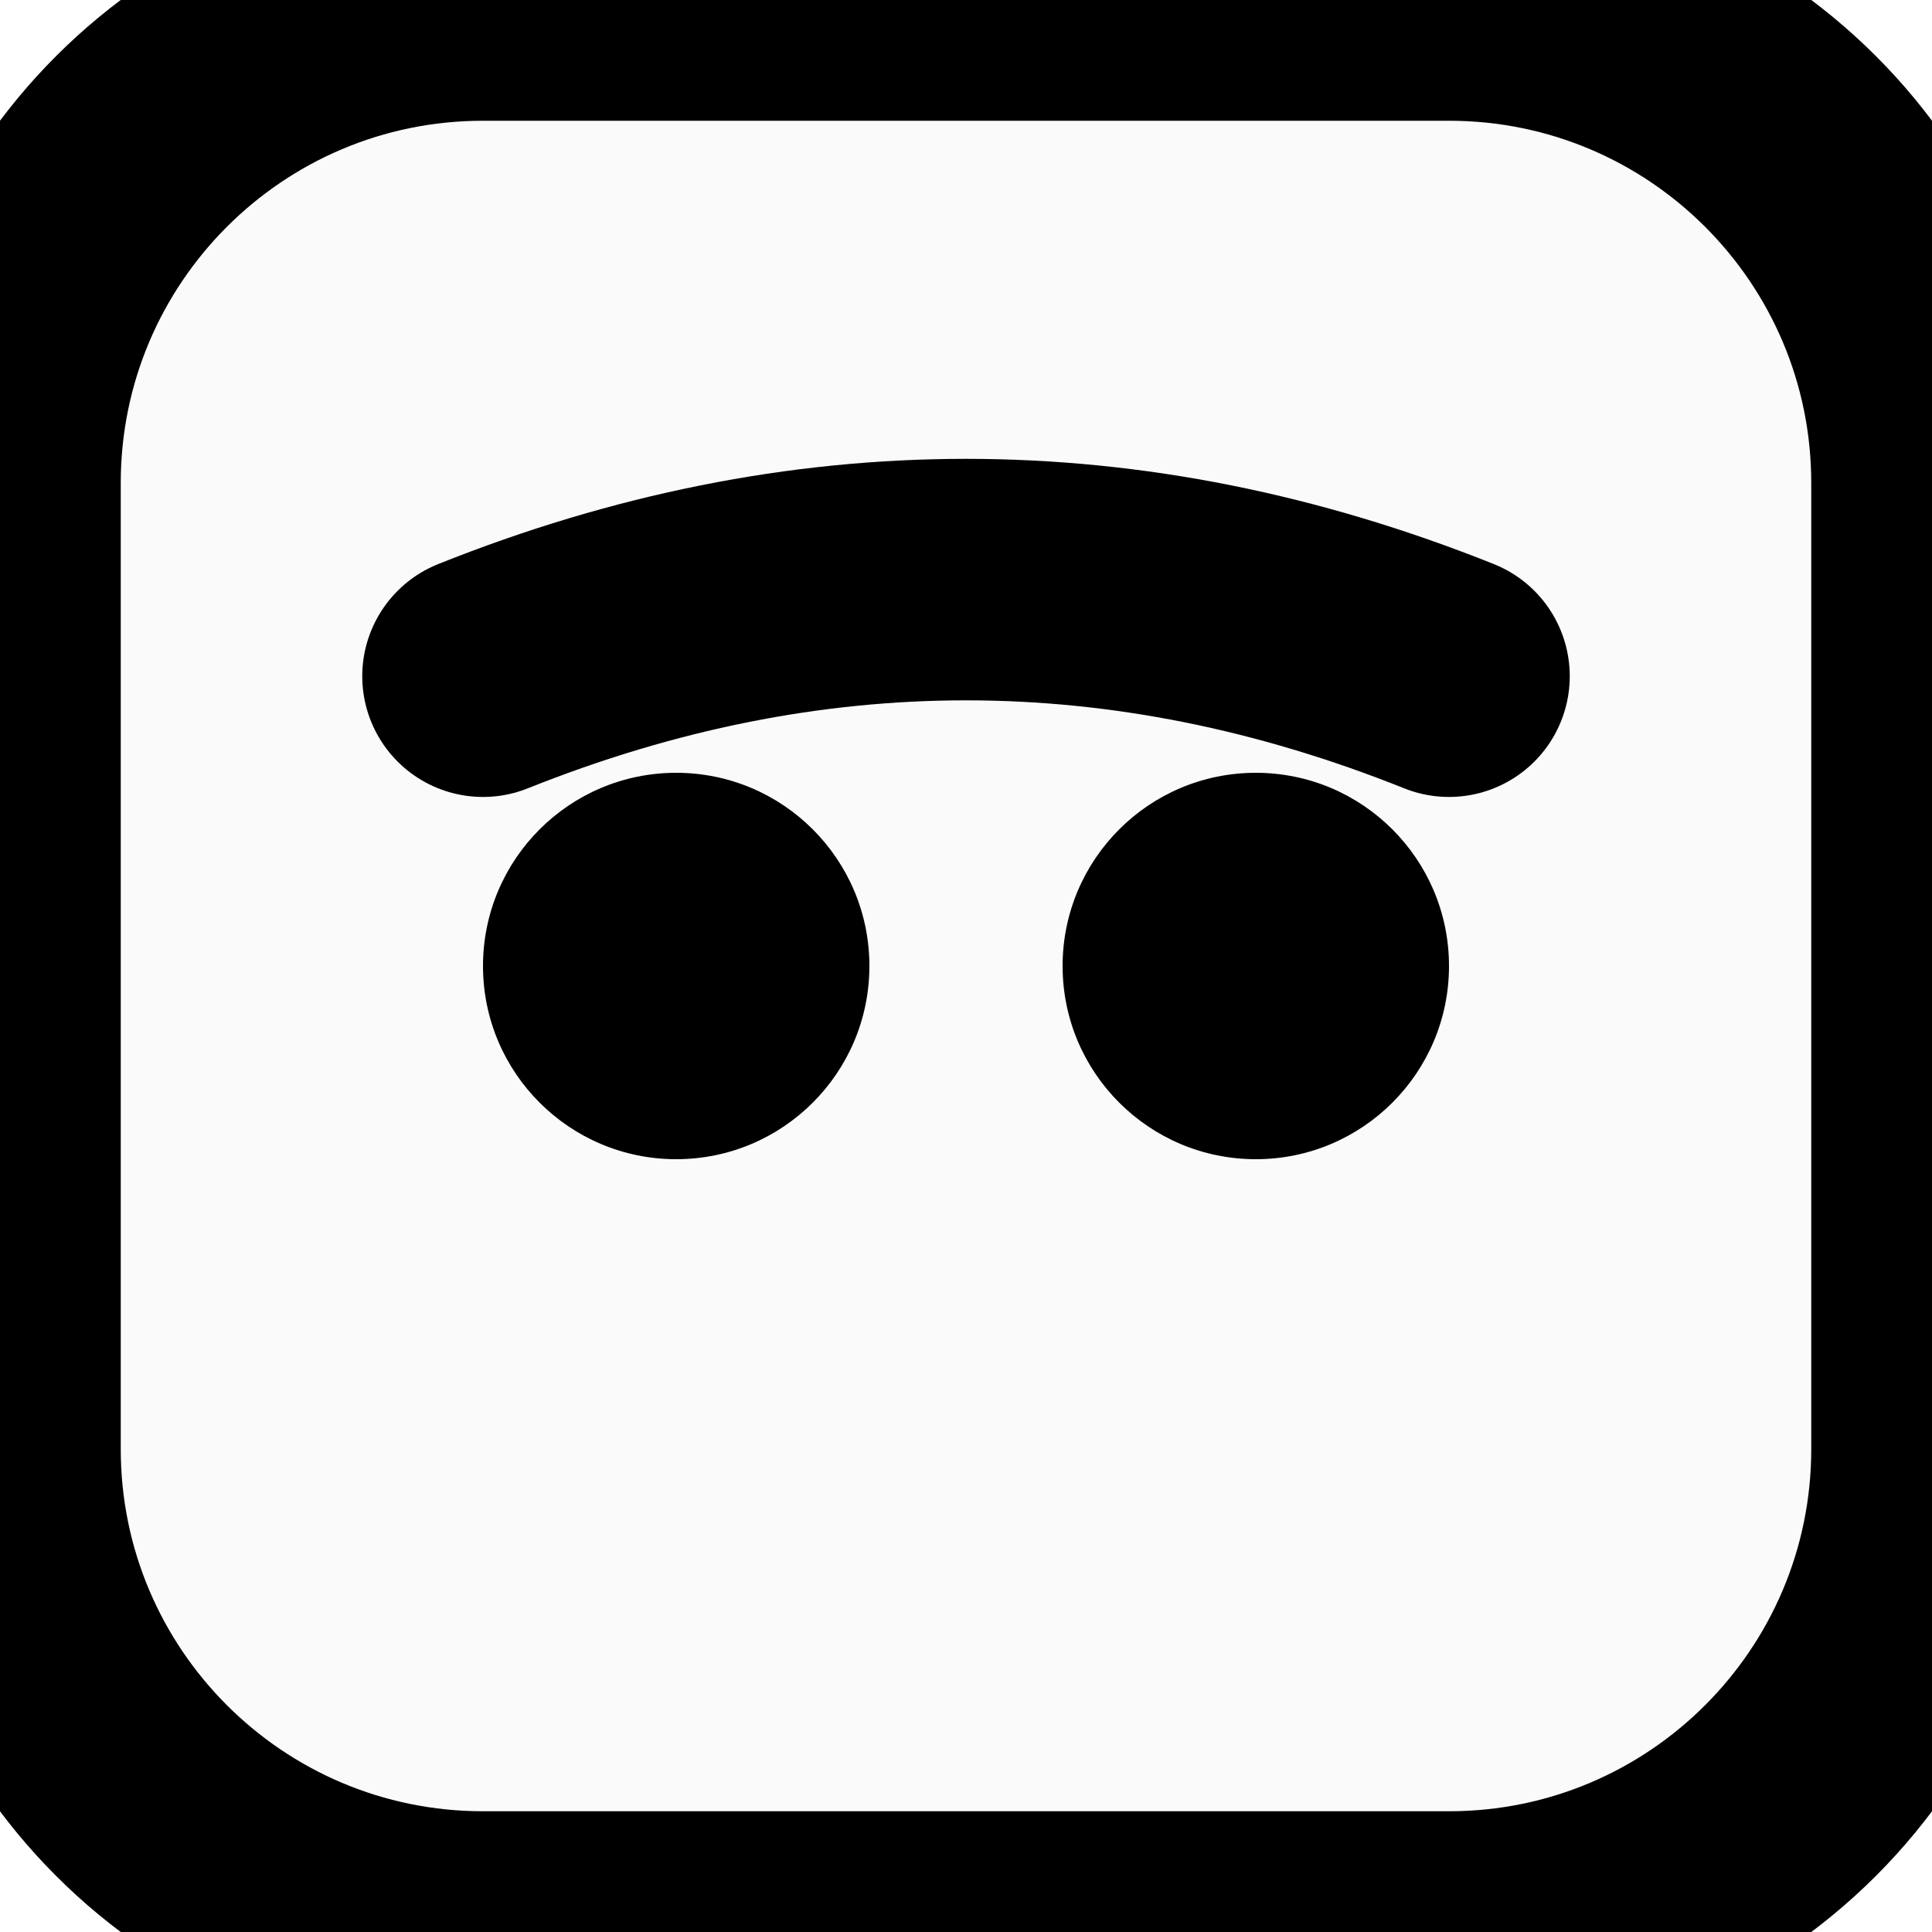
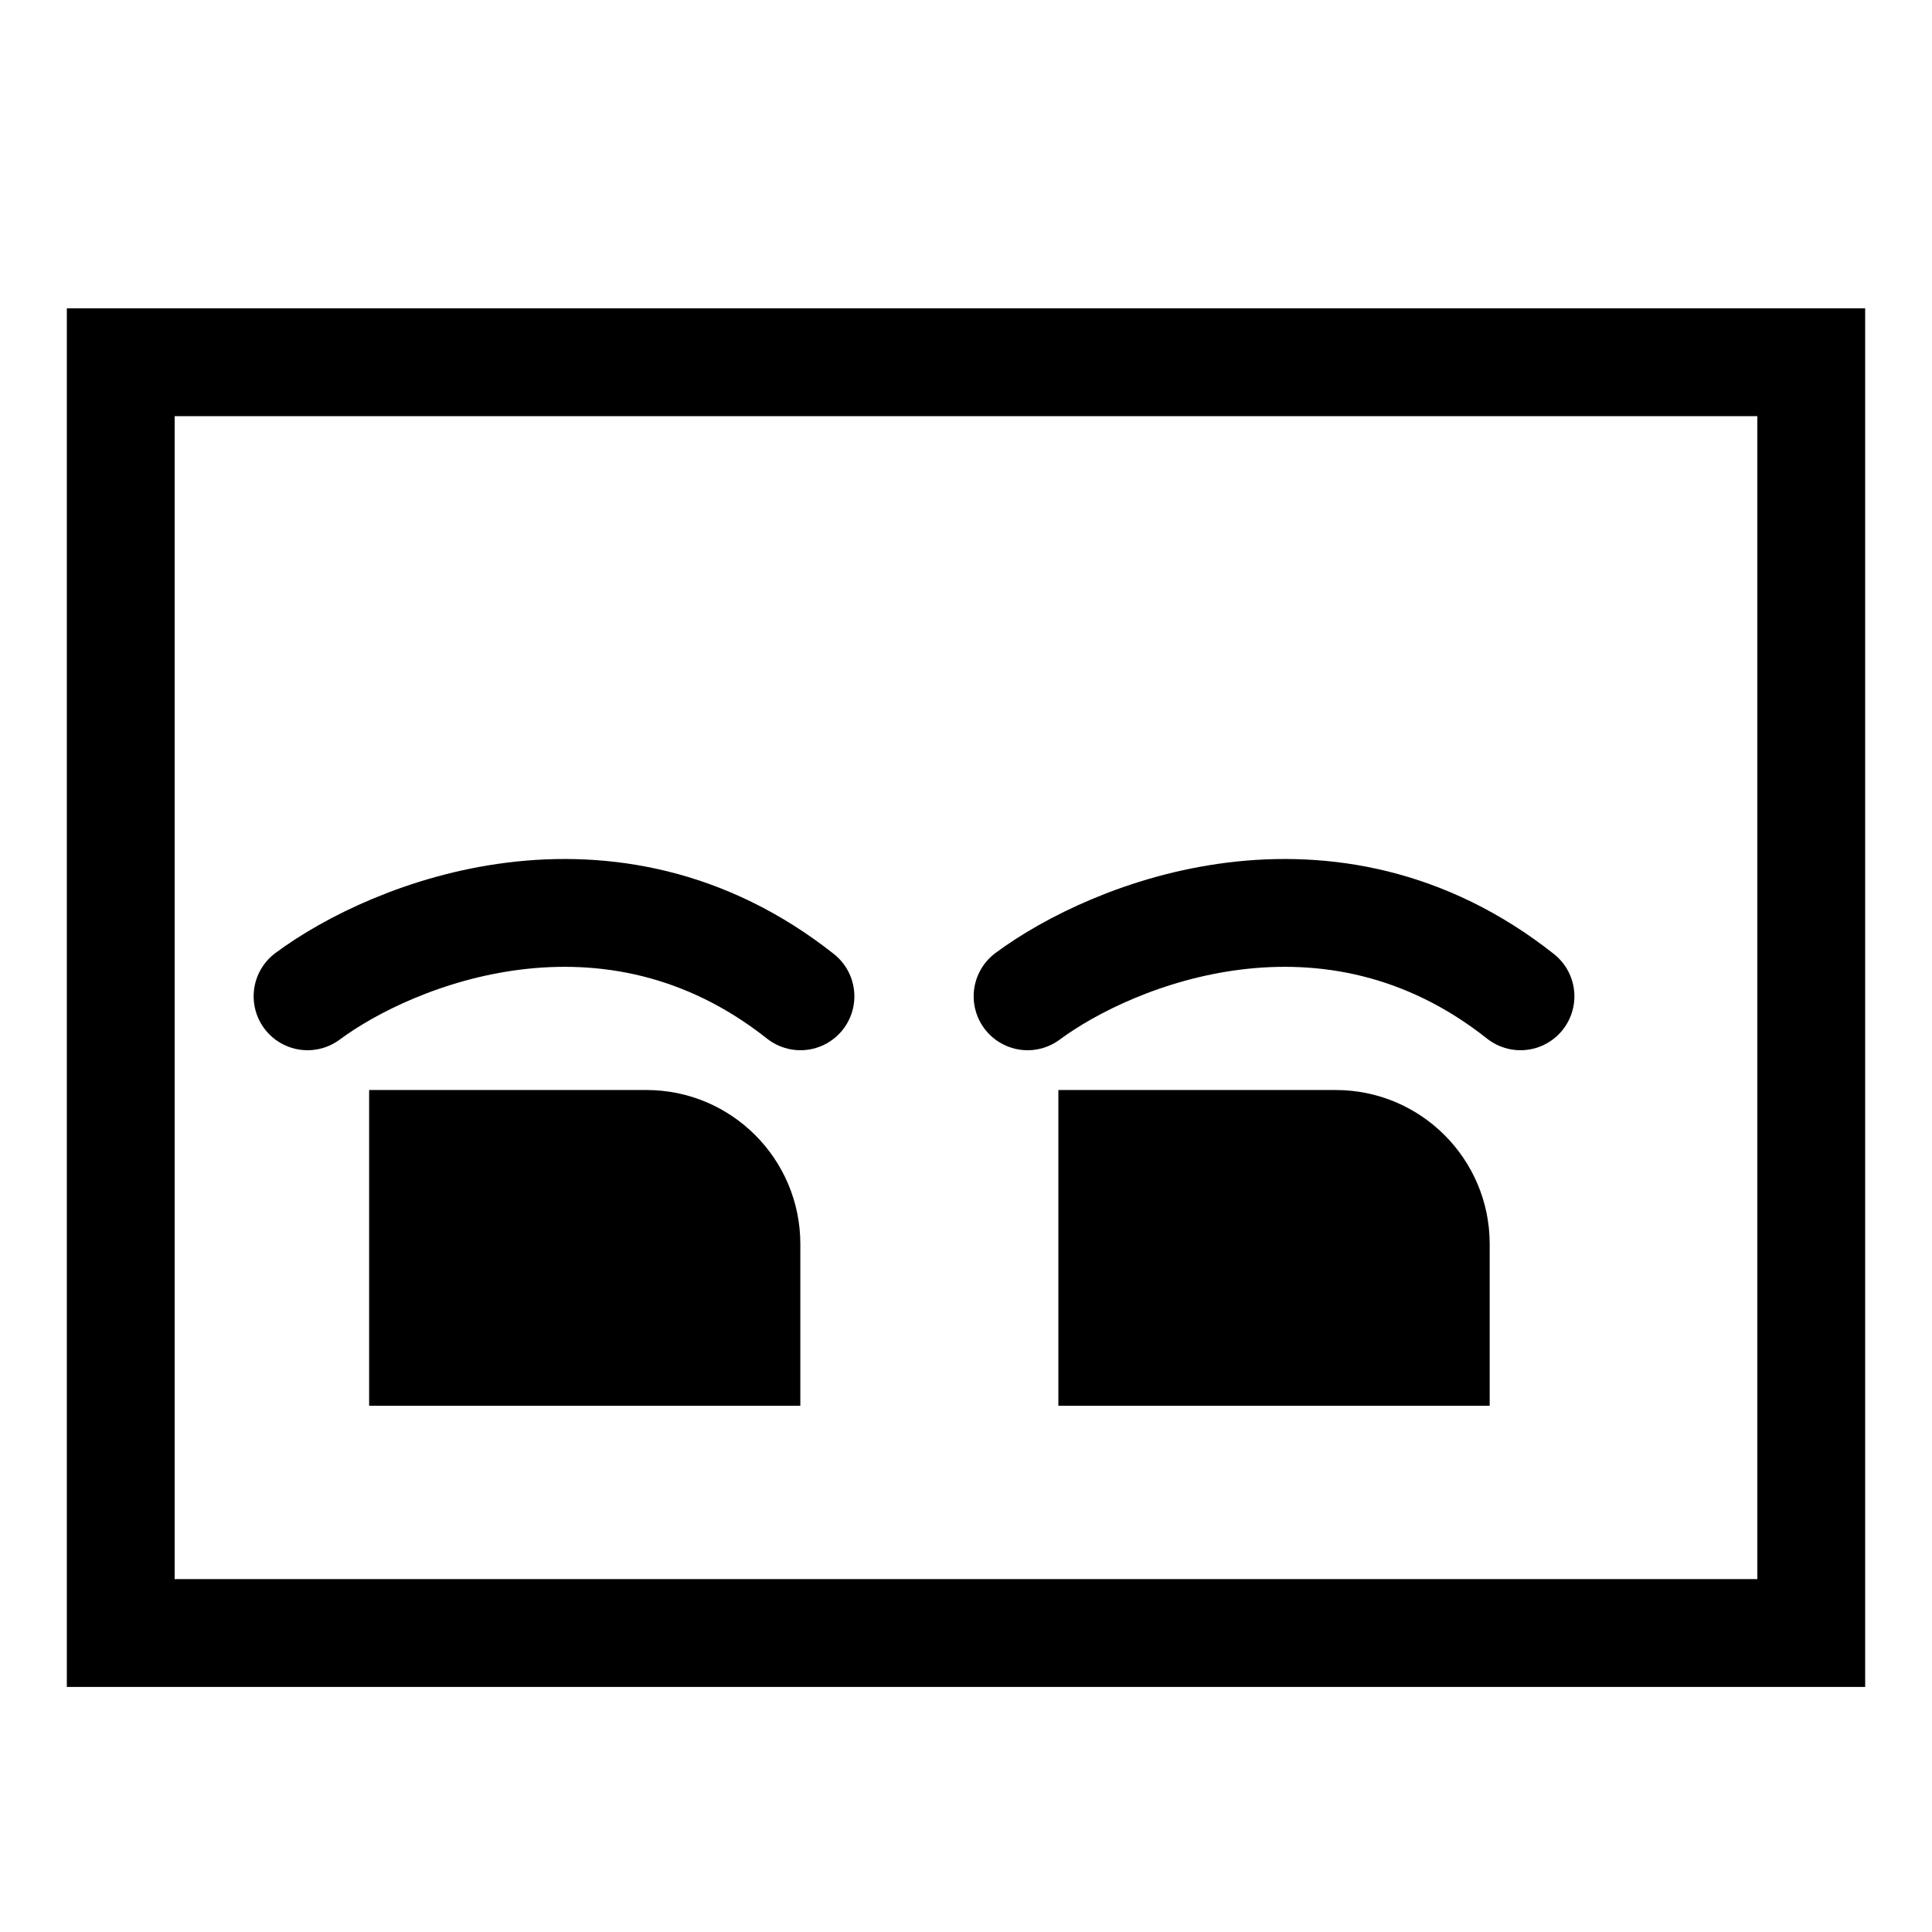
- <svg xmlns="http://www.w3.org/2000/svg" width="16" height="16" viewBox="0 0 16 16">
-   <rect width="16" height="16" fill="#FAFAFA" stroke="#000" stroke-width="2" rx="4" />
-   <circle cx="5.6" cy="8" r="1.6" fill="#000" />
-   <circle cx="10.4" cy="8" r="1.6" fill="#000" />
-   <path d="M 4 5.6 Q 8 4 12 5.6" stroke="#000" stroke-width="2" fill="none" stroke-linecap="round" />
+ <svg xmlns="http://www.w3.org/2000/svg" width="16" height="16" viewBox="0 0 16 16" fill="none">
+   <path d="M15 3H1V13.524H15V3Z" stroke="black" stroke-width="0.893" />
+   <path d="M3.057 9.027H5.353C6.057 9.027 6.628 9.598 6.628 10.303V11.642H3.057V9.027Z" fill="black" />
+   <path d="M8.765 9.027H11.061C11.766 9.027 12.337 9.598 12.337 10.303V11.642H8.765V9.027Z" fill="black" />
+   <path d="M2.547 8.251C3.248 7.73 5.047 7 6.629 8.251" stroke="black" stroke-width="0.893" stroke-linecap="round" />
+   <path d="M8.51 8.251C9.212 7.73 11.011 7 12.592 8.251" stroke="black" stroke-width="0.893" stroke-linecap="round" />
</svg>
